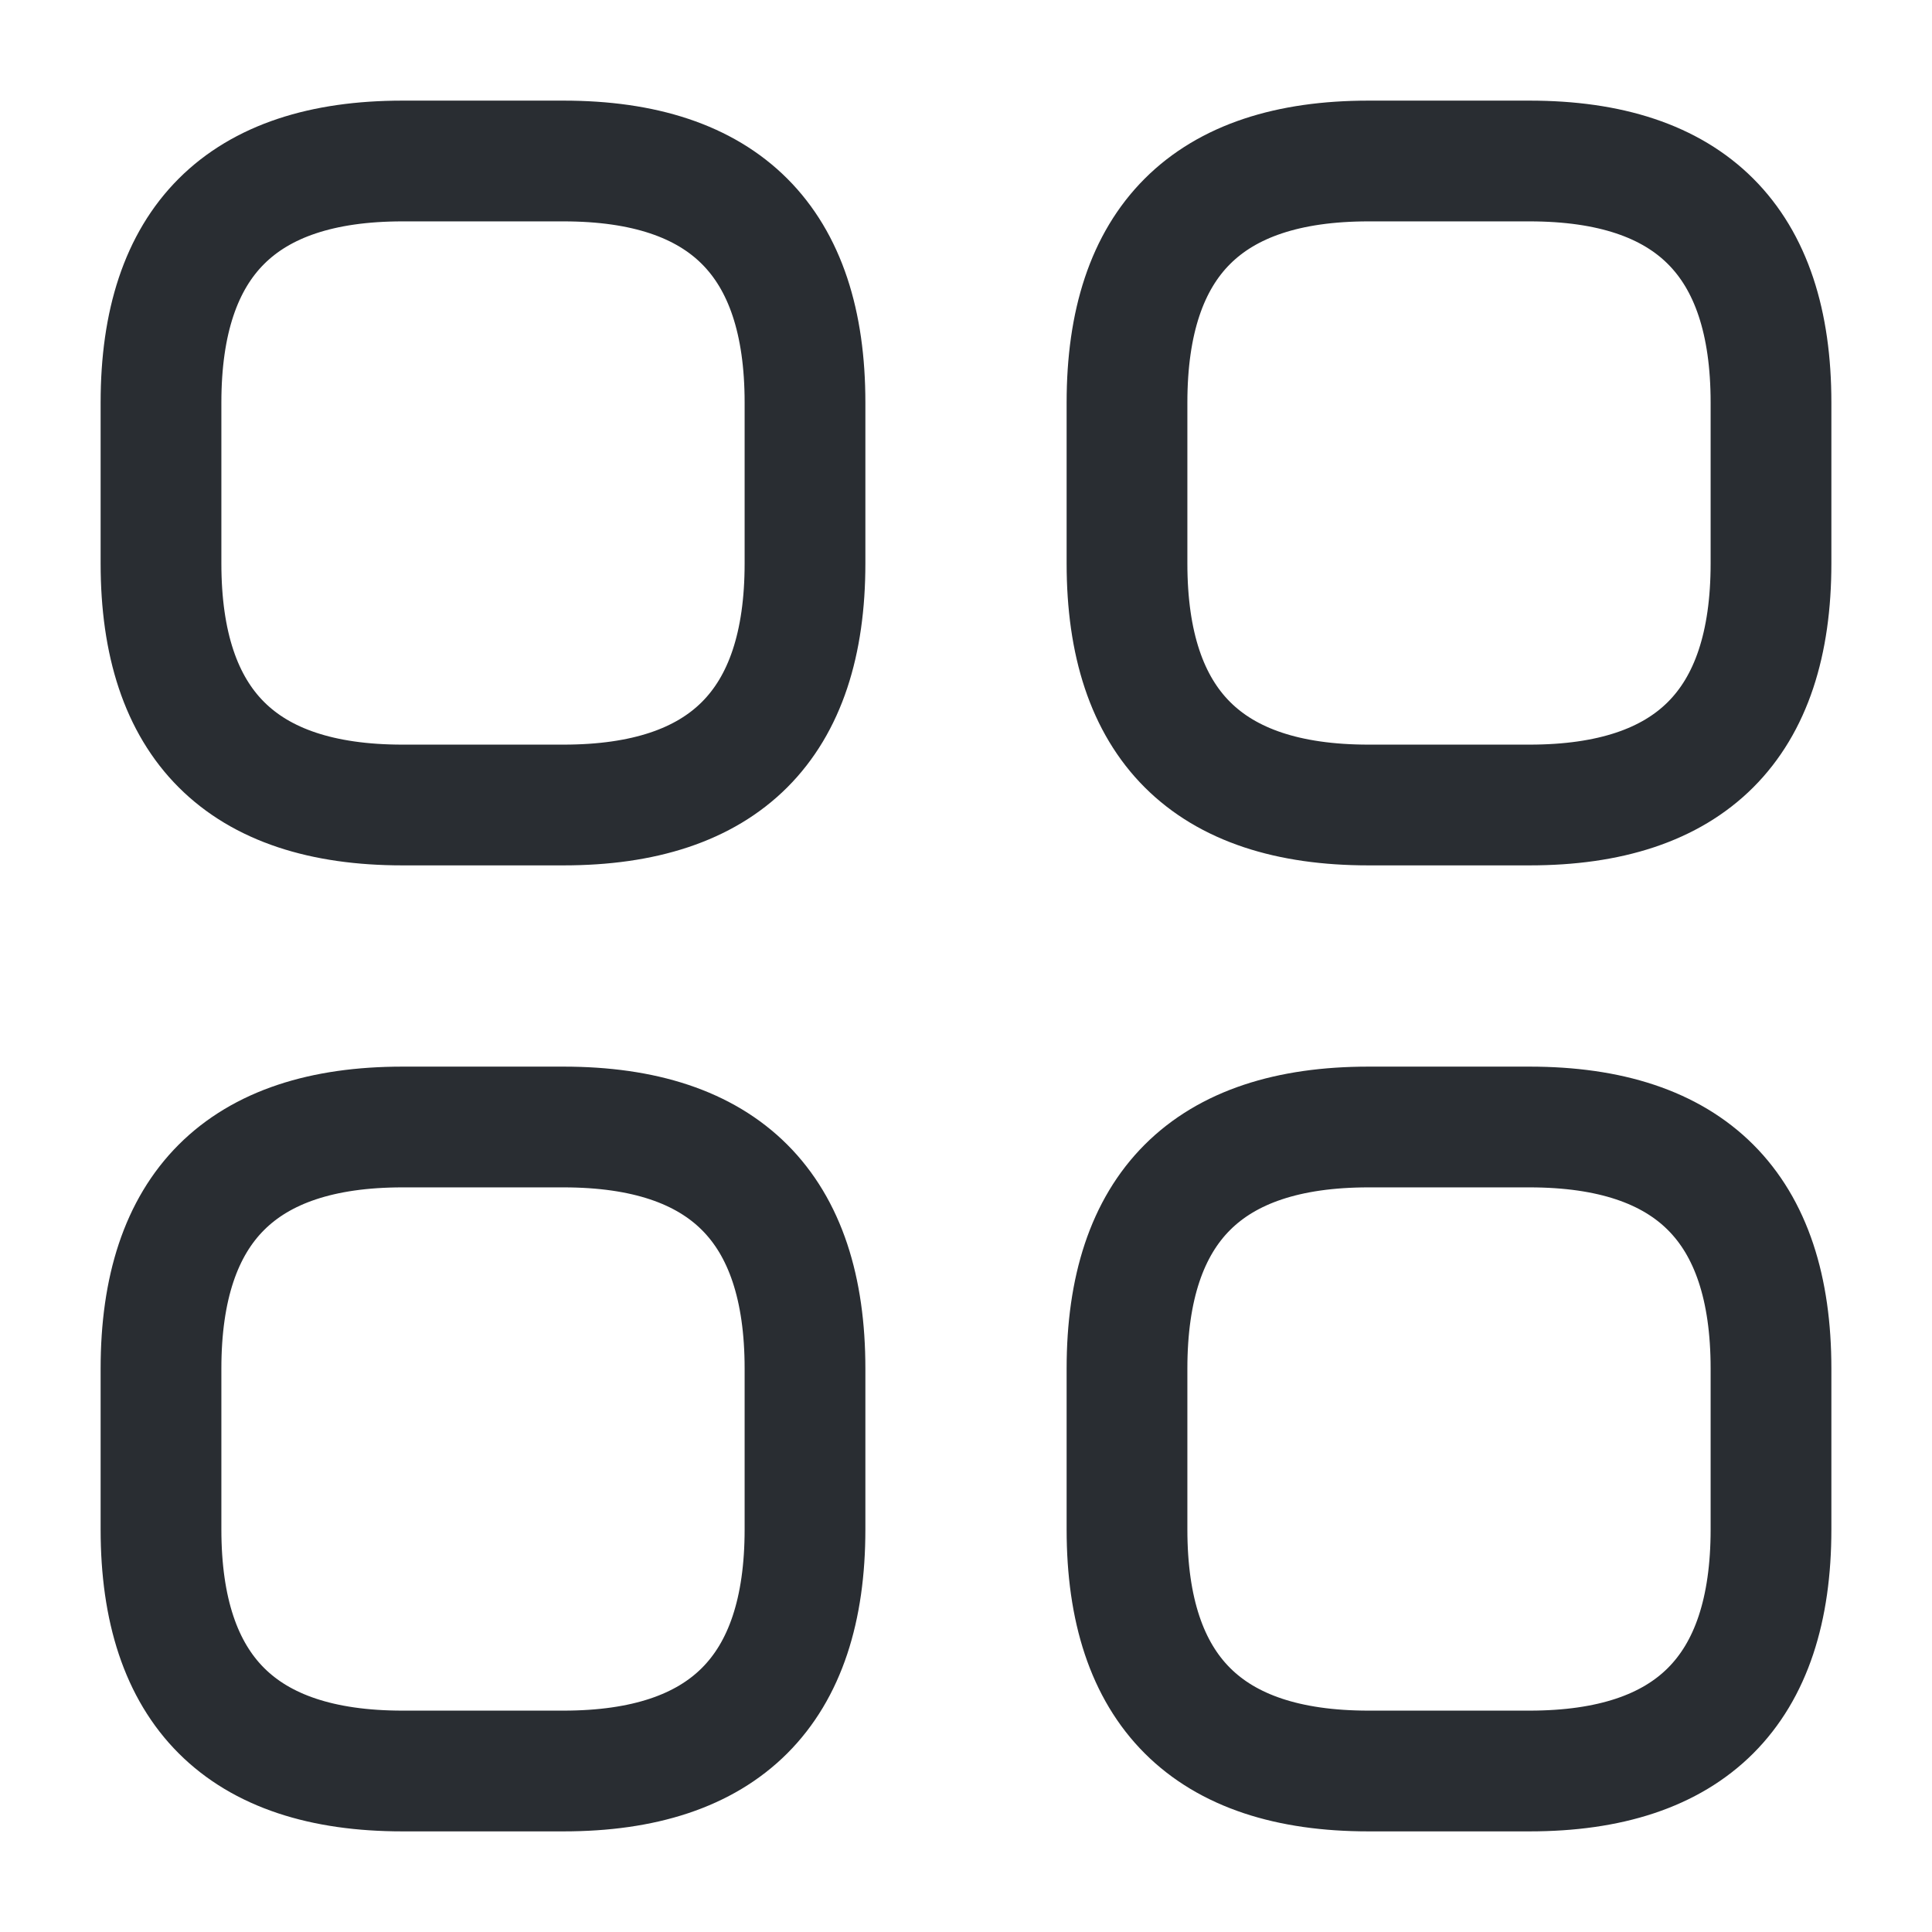
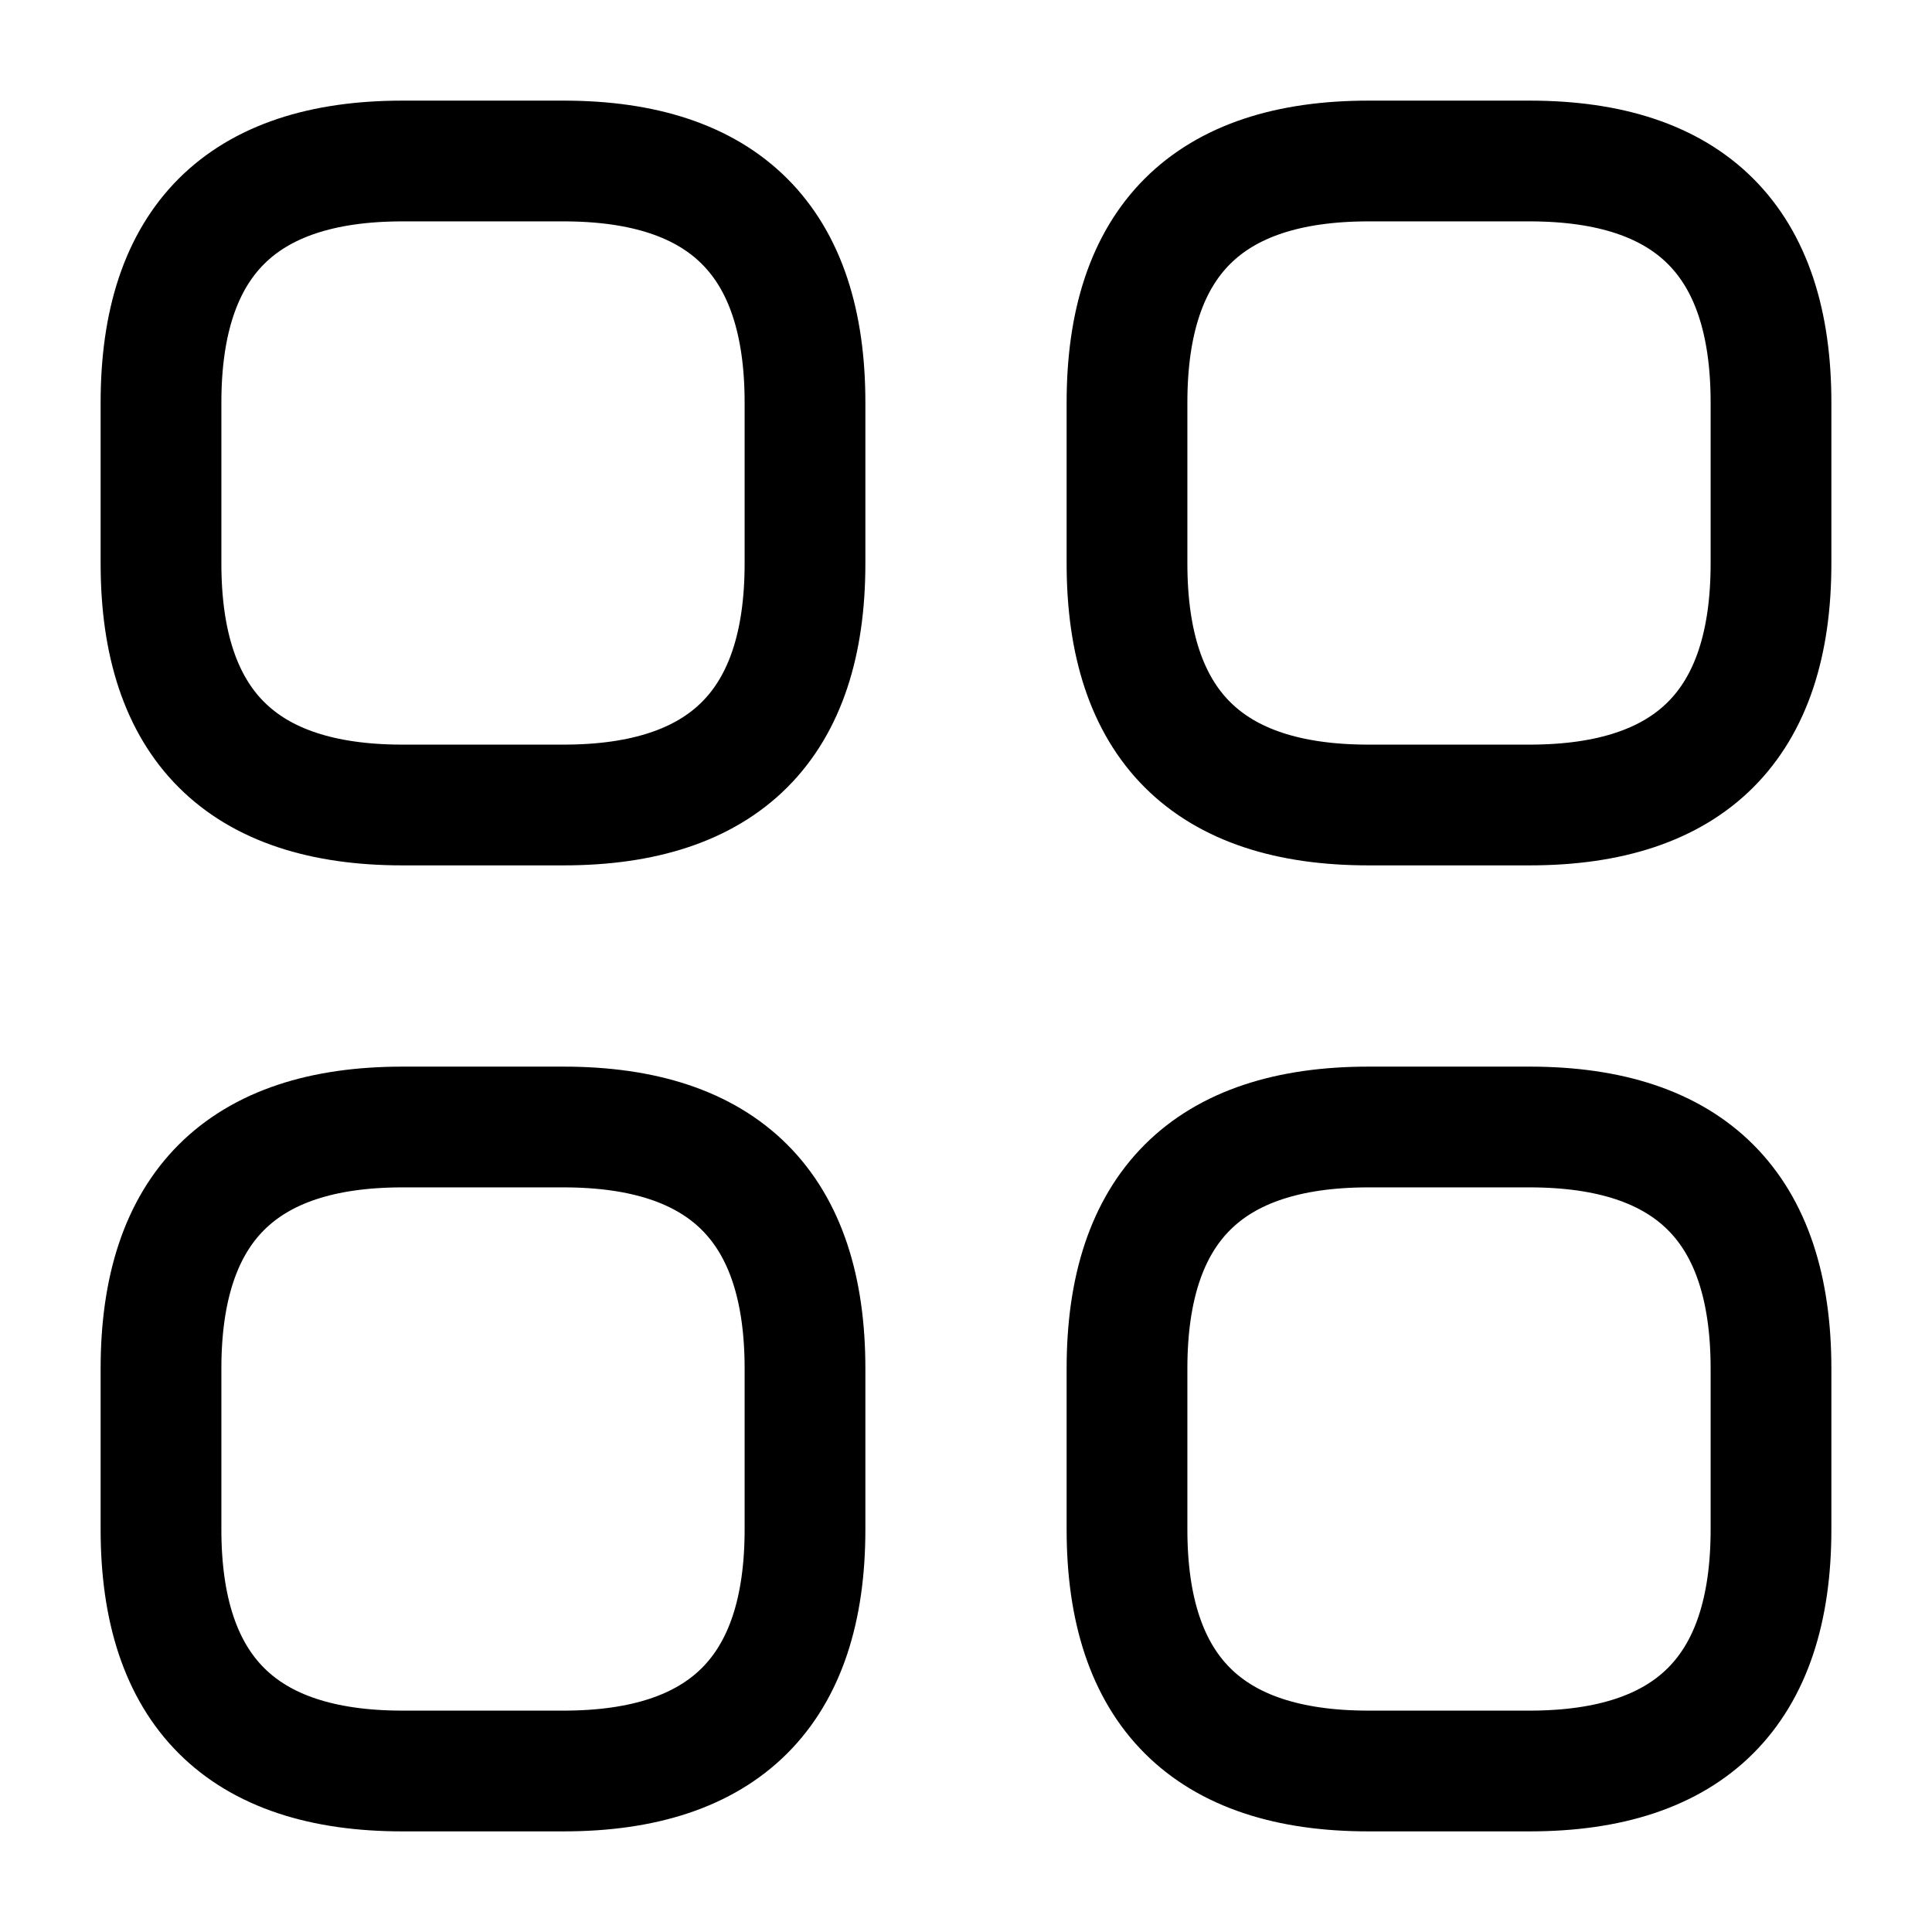
<svg xmlns="http://www.w3.org/2000/svg" width="800px" height="800px" viewBox="0 0 24 24" fill="none">
-   <path d="M5 10H7C9 10 10 9 10 7V5C10 3 9 2 7 2H5C3 2 2 3 2 5V7C2 9 3 10 5 10Z" stroke="#292D32" stroke-width="1.5" stroke-miterlimit="10" stroke-linecap="round" stroke-linejoin="round" />
-   <path d="M17 10H19C21 10 22 9 22 7V5C22 3 21 2 19 2H17C15 2 14 3 14 5V7C14 9 15 10 17 10Z" stroke="#292D32" stroke-width="1.5" stroke-miterlimit="10" stroke-linecap="round" stroke-linejoin="round" />
-   <path d="M17 22H19C21 22 22 21 22 19V17C22 15 21 14 19 14H17C15 14 14 15 14 17V19C14 21 15 22 17 22Z" stroke="#292D32" stroke-width="1.5" stroke-miterlimit="10" stroke-linecap="round" stroke-linejoin="round" />
-   <path d="M5 22H7C9 22 10 21 10 19V17C10 15 9 14 7 14H5C3 14 2 15 2 17V19C2 21 3 22 5 22Z" stroke="#292D32" stroke-width="1.5" stroke-miterlimit="10" stroke-linecap="round" stroke-linejoin="round" />
+   <path d="M5 10H7C9 10 10 9 10 7V5C10 3 9 2 7 2H5C3 2 2 3 2 5V7C2 9 3 10 5 10Z" stroke="#000" stroke-width="1.5" stroke-miterlimit="10" stroke-linecap="round" stroke-linejoin="round" />
+   <path d="M17 10H19C21 10 22 9 22 7V5C22 3 21 2 19 2H17C15 2 14 3 14 5V7C14 9 15 10 17 10Z" stroke="#000" stroke-width="1.5" stroke-miterlimit="10" stroke-linecap="round" stroke-linejoin="round" />
+   <path d="M17 22H19C21 22 22 21 22 19V17C22 15 21 14 19 14H17C15 14 14 15 14 17V19C14 21 15 22 17 22Z" stroke="#000" stroke-width="1.5" stroke-miterlimit="10" stroke-linecap="round" stroke-linejoin="round" />
+   <path d="M5 22H7C9 22 10 21 10 19V17C10 15 9 14 7 14H5C3 14 2 15 2 17V19C2 21 3 22 5 22Z" stroke="#000" stroke-width="1.5" stroke-miterlimit="10" stroke-linecap="round" stroke-linejoin="round" />
</svg>
